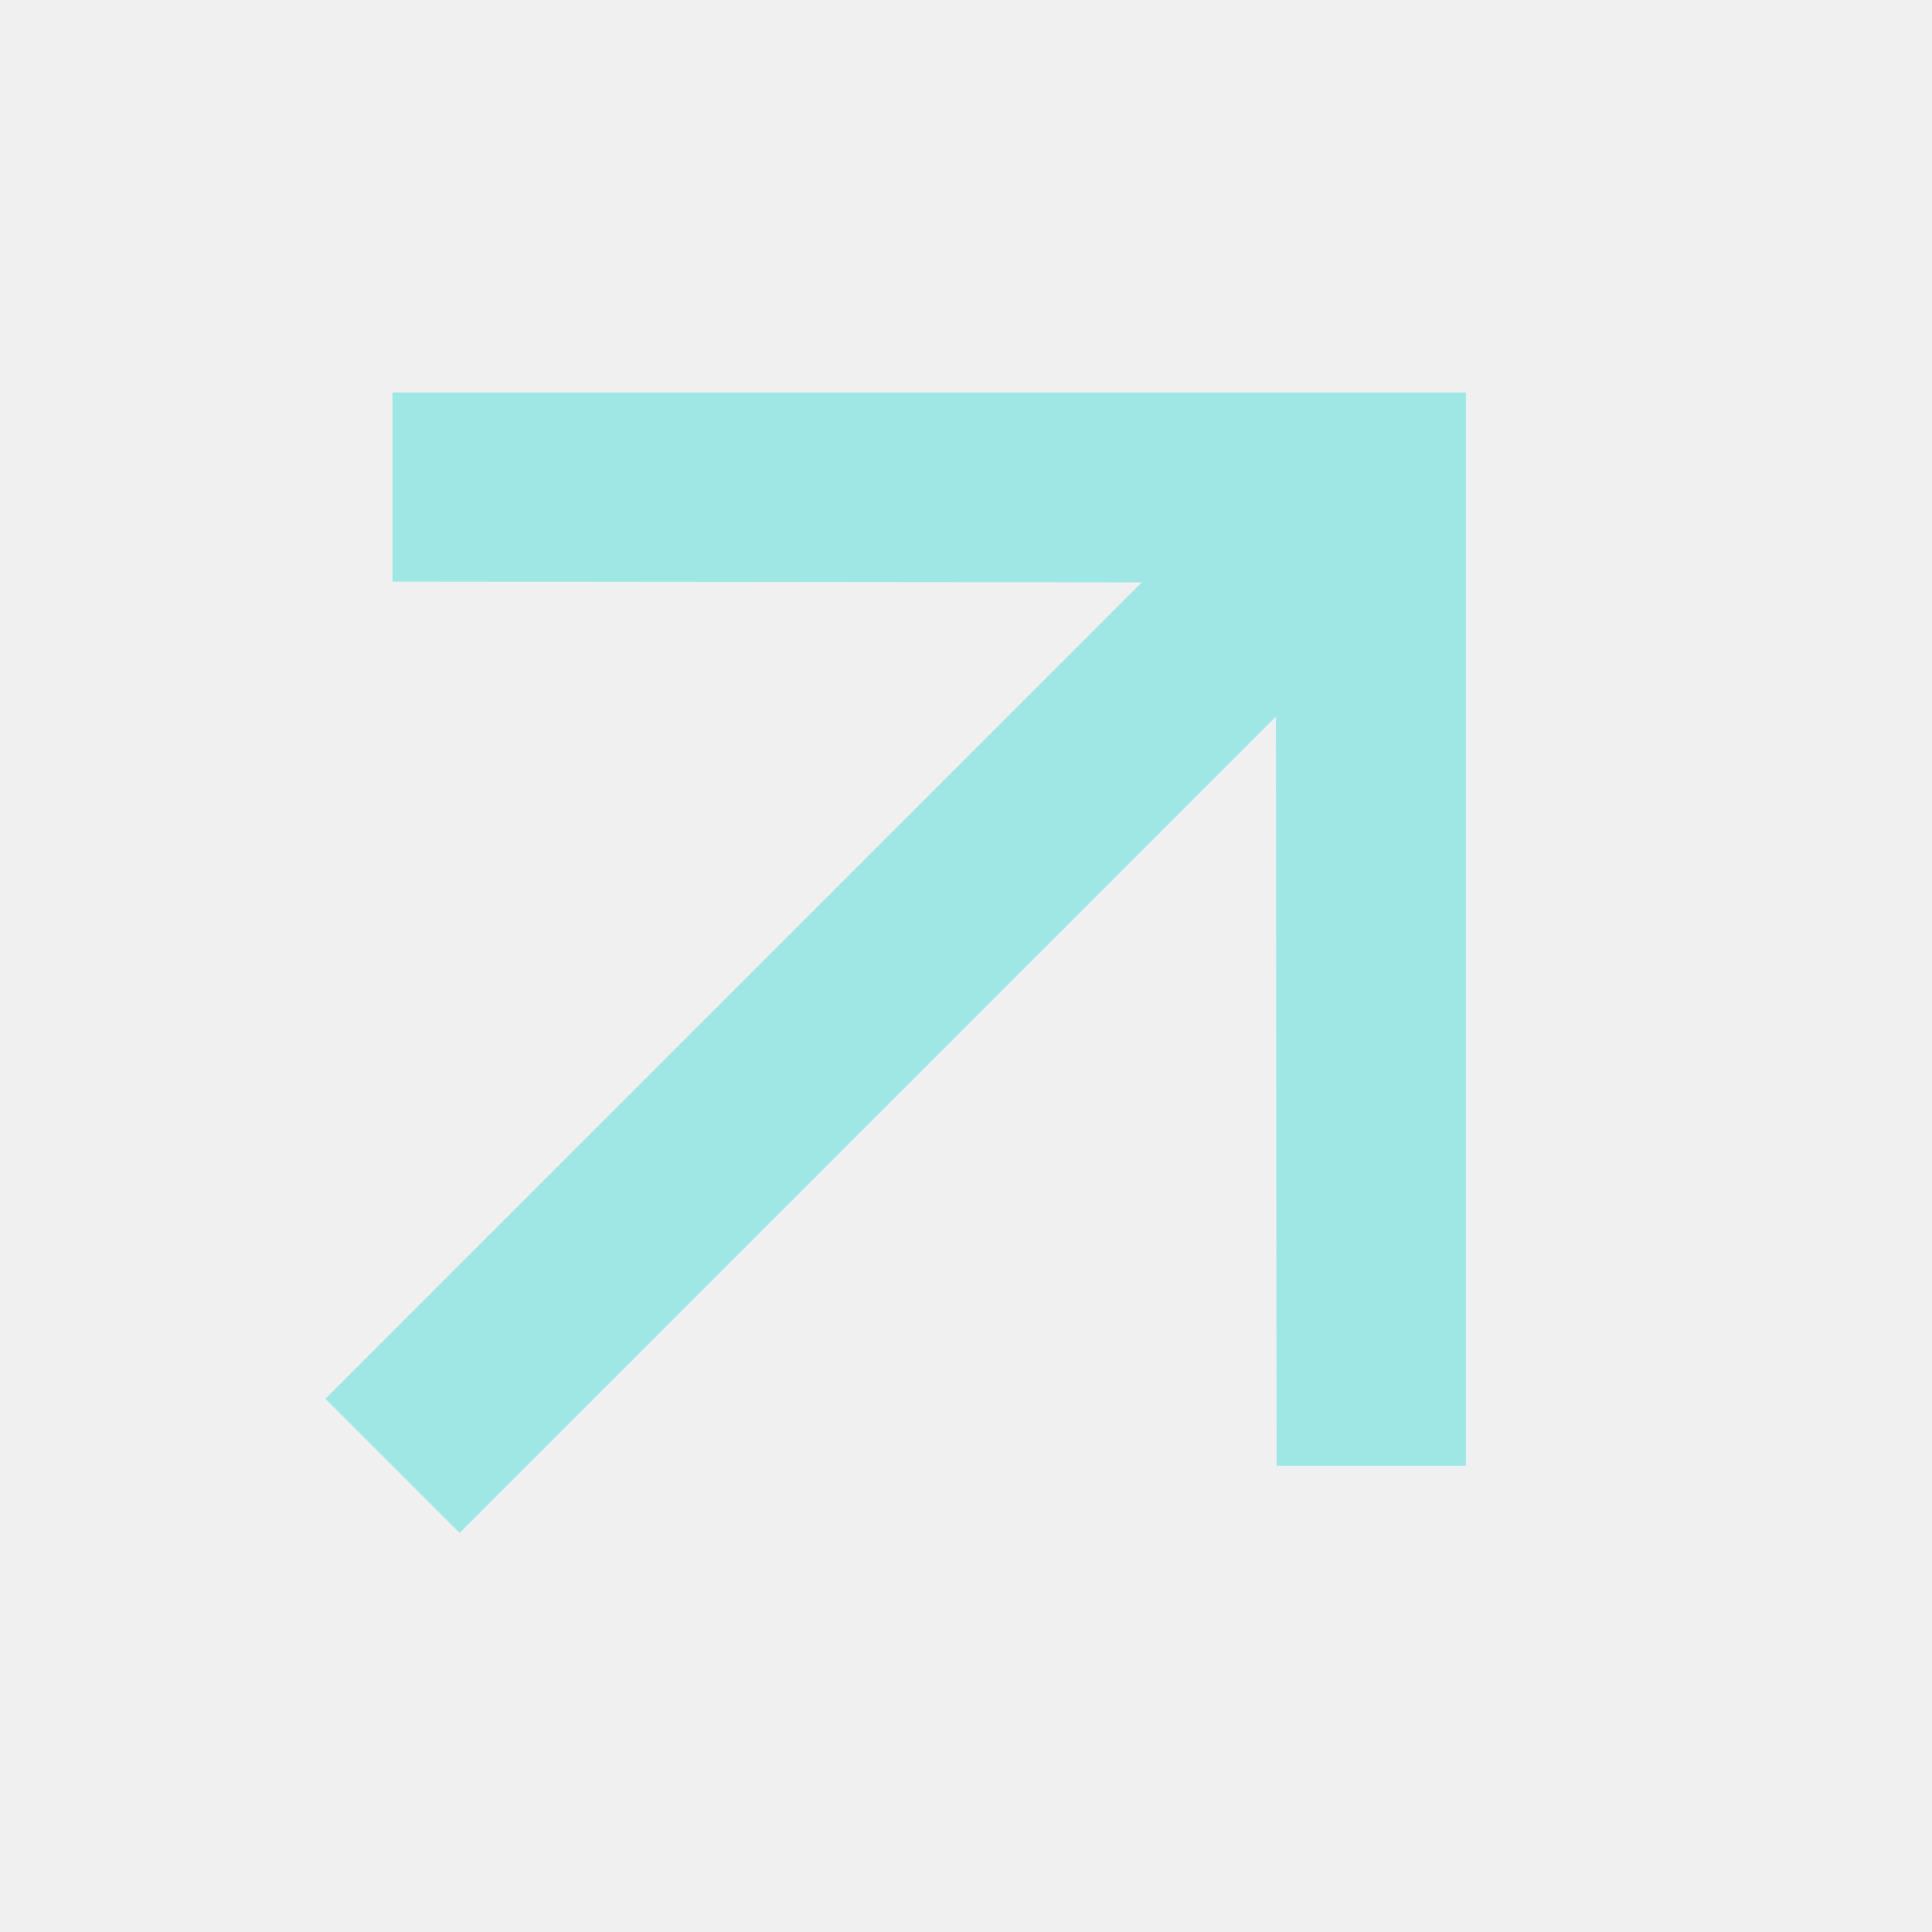
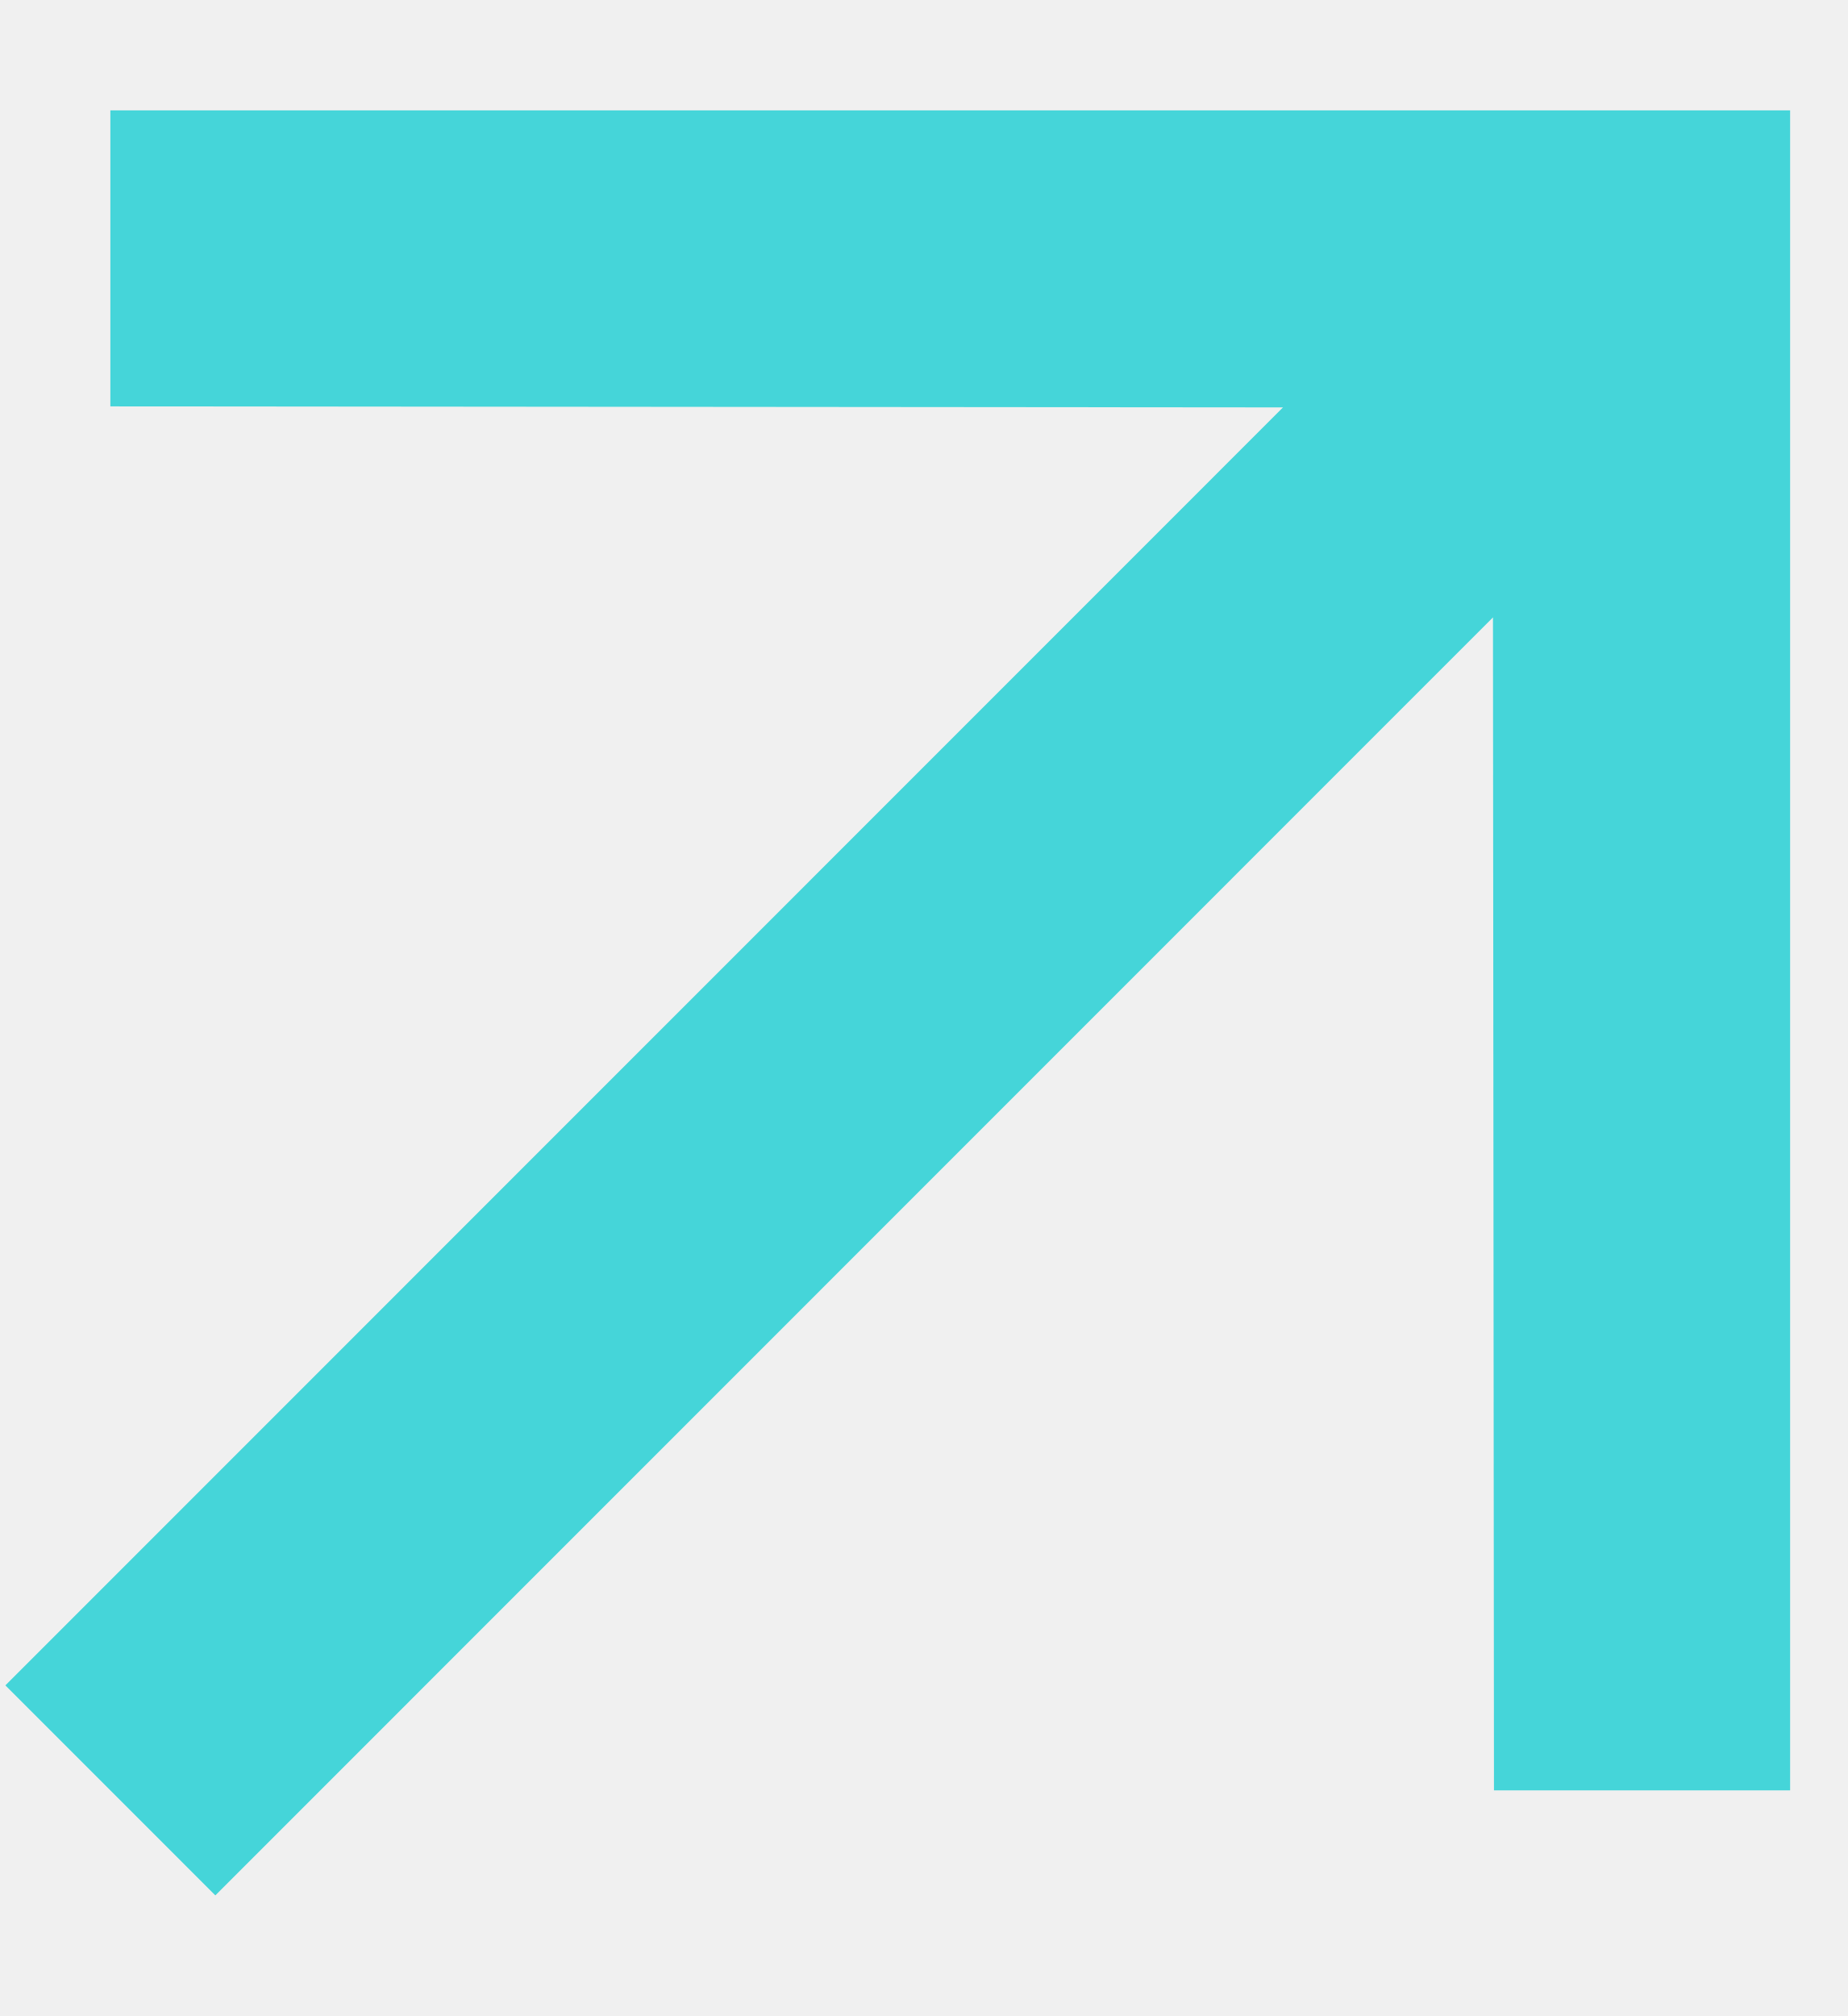
- <svg xmlns="http://www.w3.org/2000/svg" width="18" height="18" viewBox="0 0 18 18" fill="none">
-   <g clip-path="url(#clip0_1284_174)">
-     <path d="M3.657 3.657L3.657 5.419L10.638 5.426L3.032 13.032L4.282 14.282L11.888 6.676L11.894 13.657L13.657 13.657V3.657H3.657Z" fill="#9EE7E5" />
-   </g>
-   <defs>
-     <clipPath id="clip0_1284_174">
-       <rect width="17.314" height="17.314" fill="white" />
-     </clipPath>
-   </defs>
+ <svg xmlns="http://www.w3.org/2000/svg" width="11" height="12" viewBox="0 0 11 12" fill="none">
+   <path d="M0.657 0.657L0.657 2.419L7.638 2.425L0.032 10.032L1.282 11.282L8.888 3.675L8.894 10.657L10.657 10.657V0.657H0.657Z" fill="#45D5D9" />
</svg>
